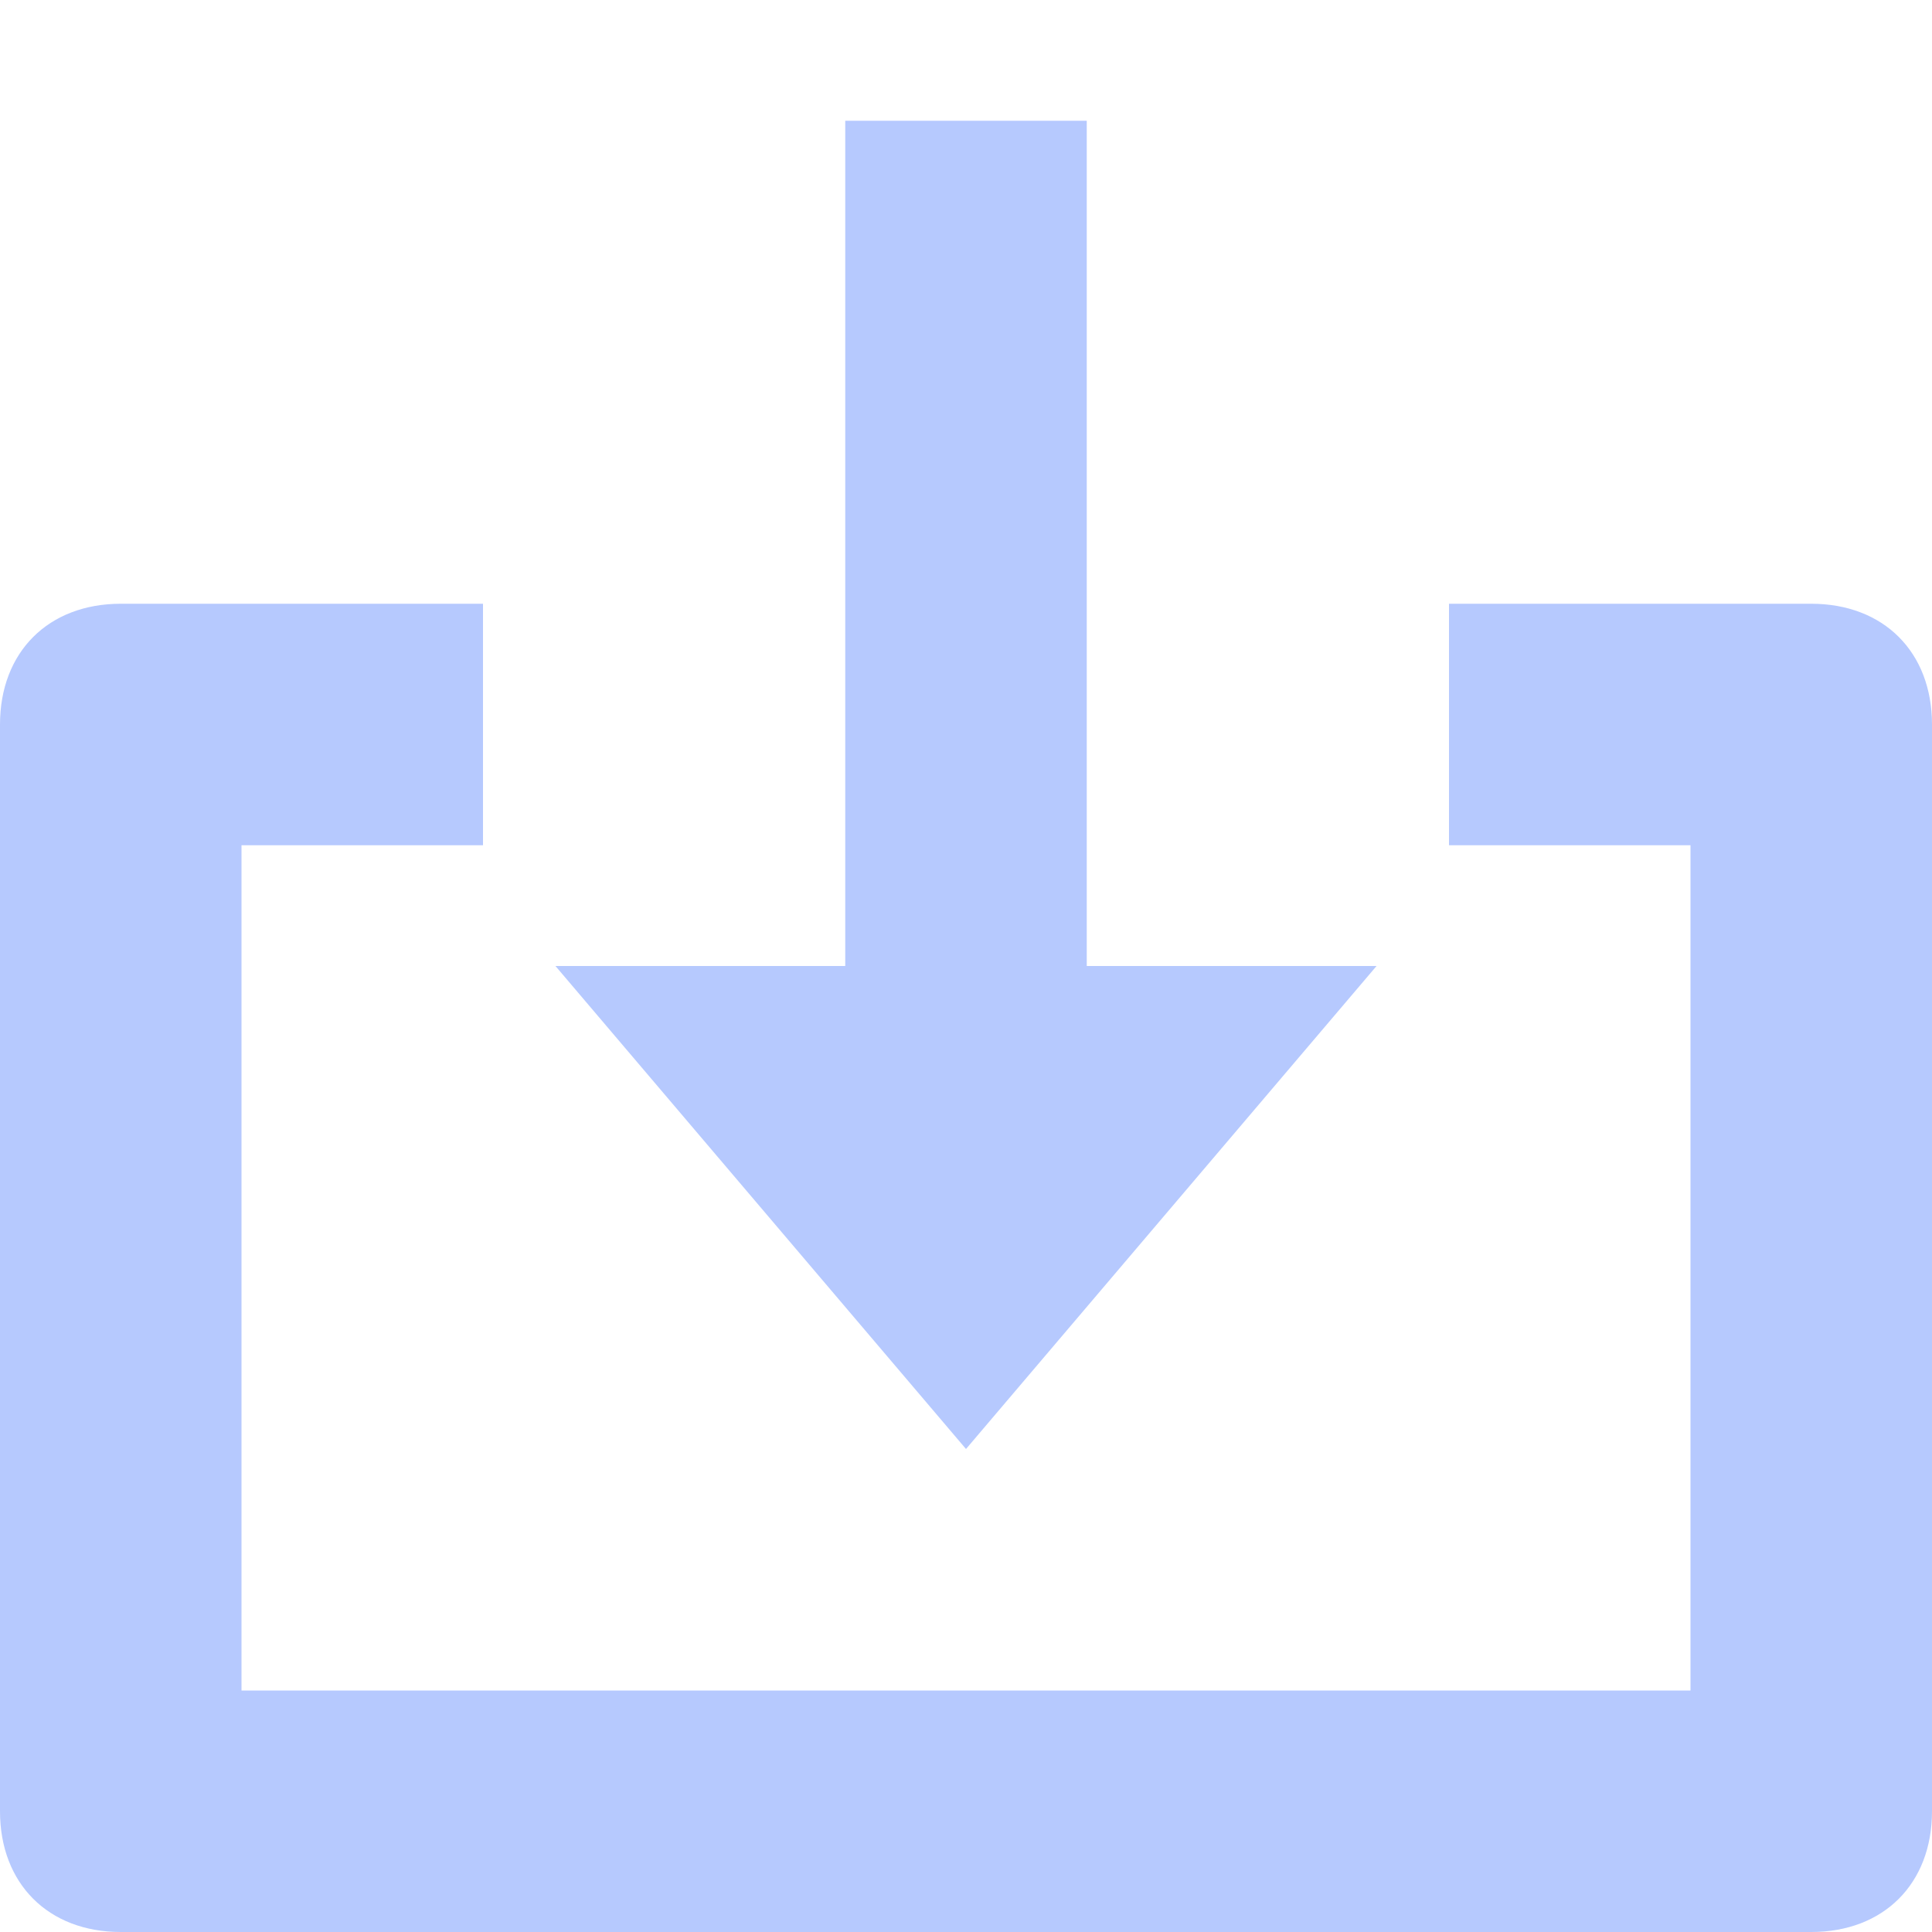
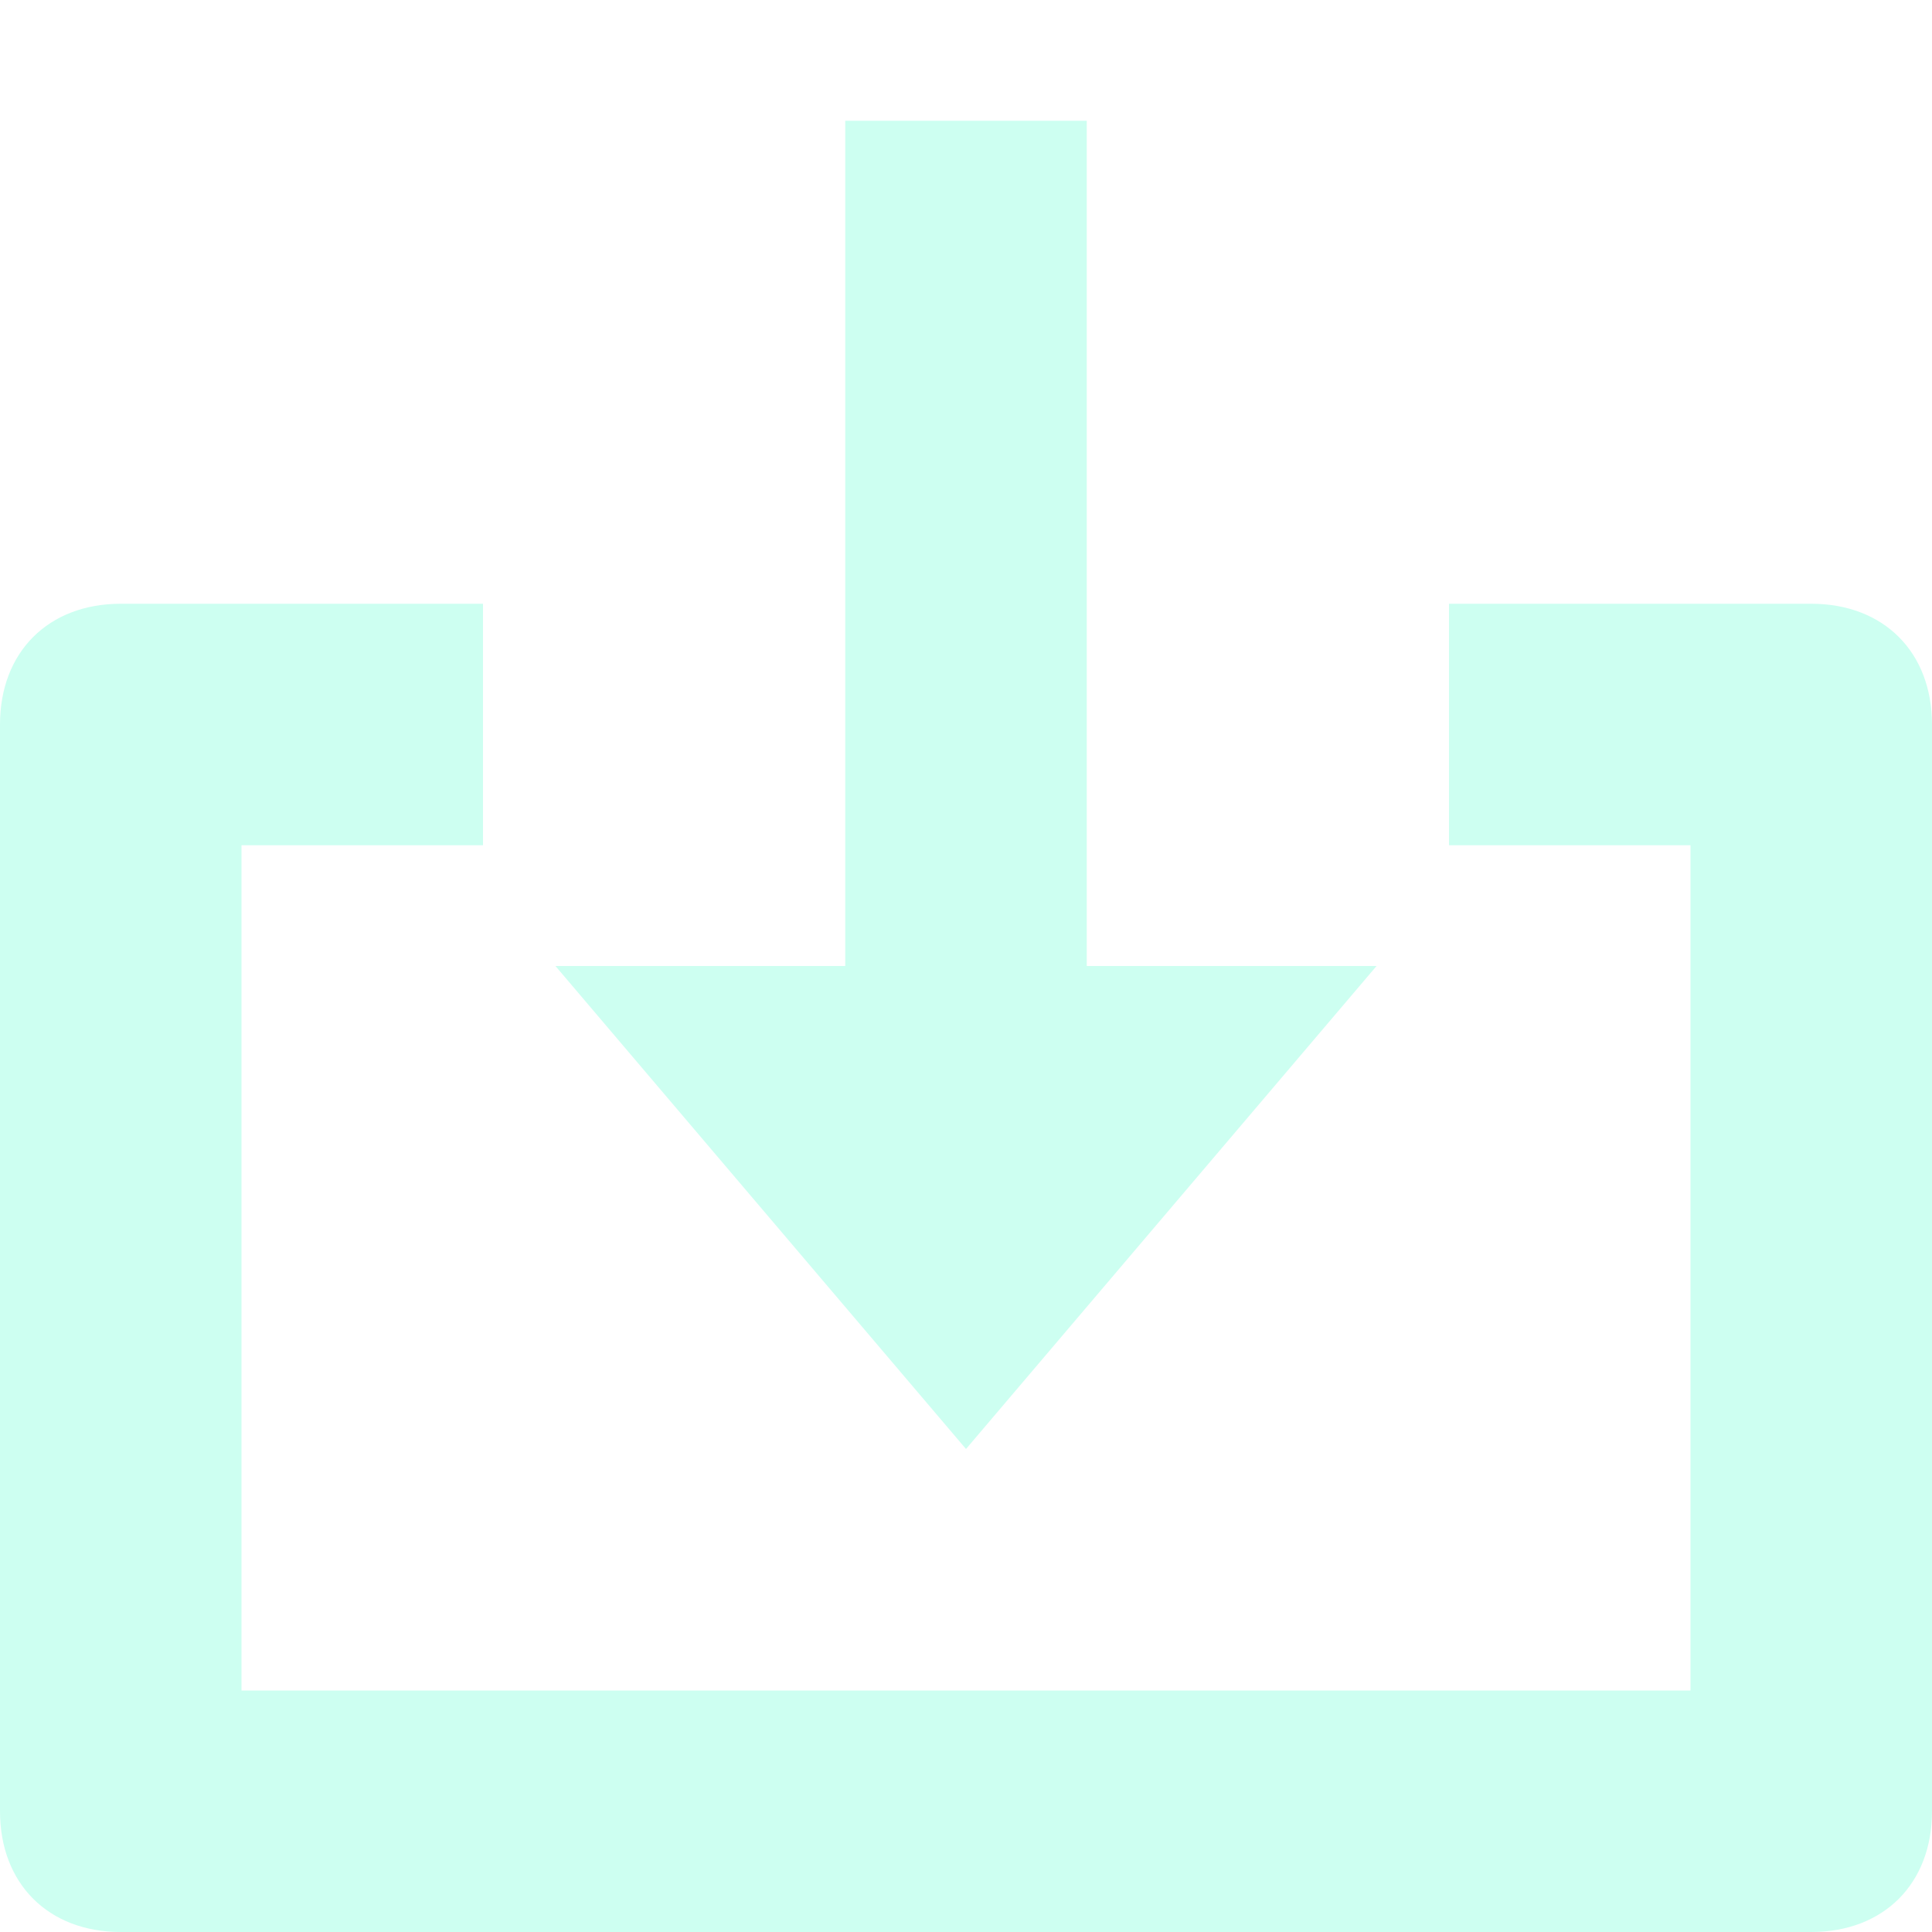
<svg xmlns="http://www.w3.org/2000/svg" xlink="http://www.w3.org/1999/xlink" x="0px" y="0px" width="16px" height="16px" viewBox="0 0 16 16">
  <g>
-     <polygon data-color="color-2" fill="#b6c9fe" points="9,8 9,1 7,1 7,8 4.6,8 8,12 11.4,8 " />
-     <path fill="#b6c9fe" d="M15,16H1c-0.6,0-1-0.4-1-1V6c0-0.6,0.4-1,1-1h3v2H2v7h12V7h-2V5h3c0.6,0,1,0.4,1,1v9C16,15.6,15.6,16,15,16z" />
+     <polygon data-color="color-2" fill="#cdfff1" points="9,8 9,1 7,1 7,8 4.6,8 8,12 11.4,8 " />
+     <path fill="#cdfff1" d="M15,16H1c-0.6,0-1-0.4-1-1V6c0-0.6,0.4-1,1-1h3v2H2v7h12V7h-2V5h3c0.6,0,1,0.4,1,1v9C16,15.6,15.6,16,15,16z" />
  </g>
</svg>
